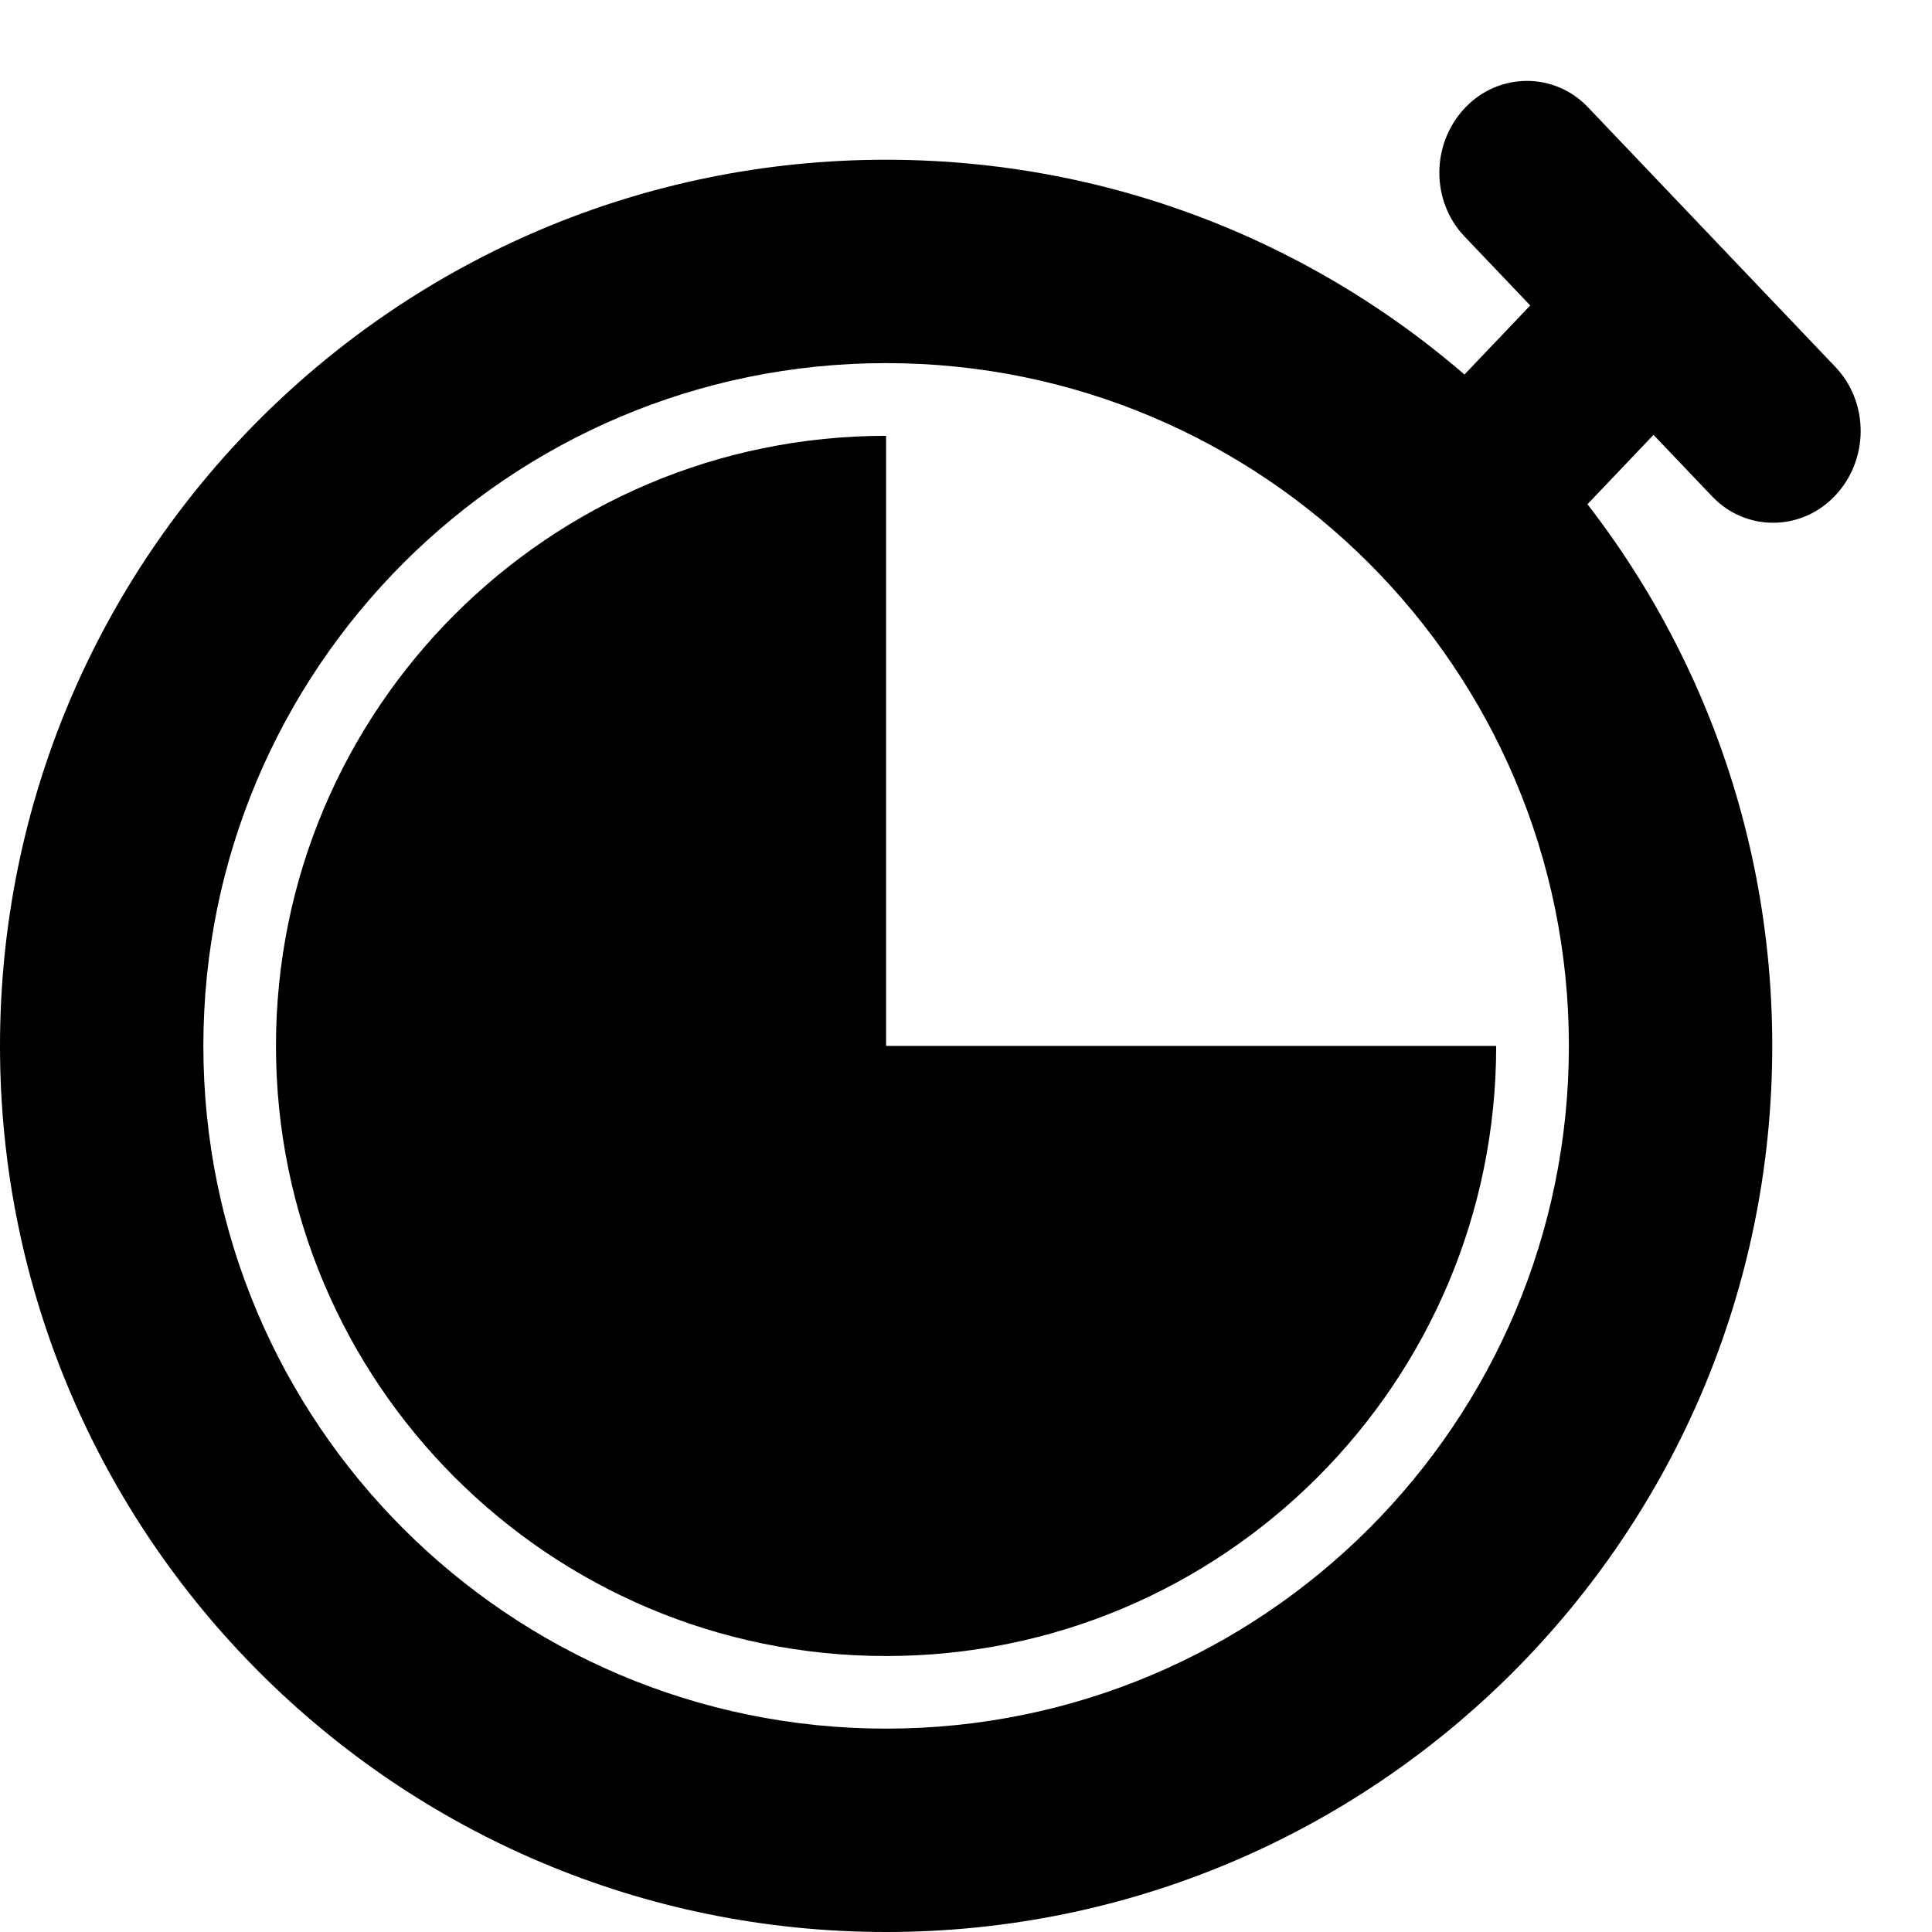
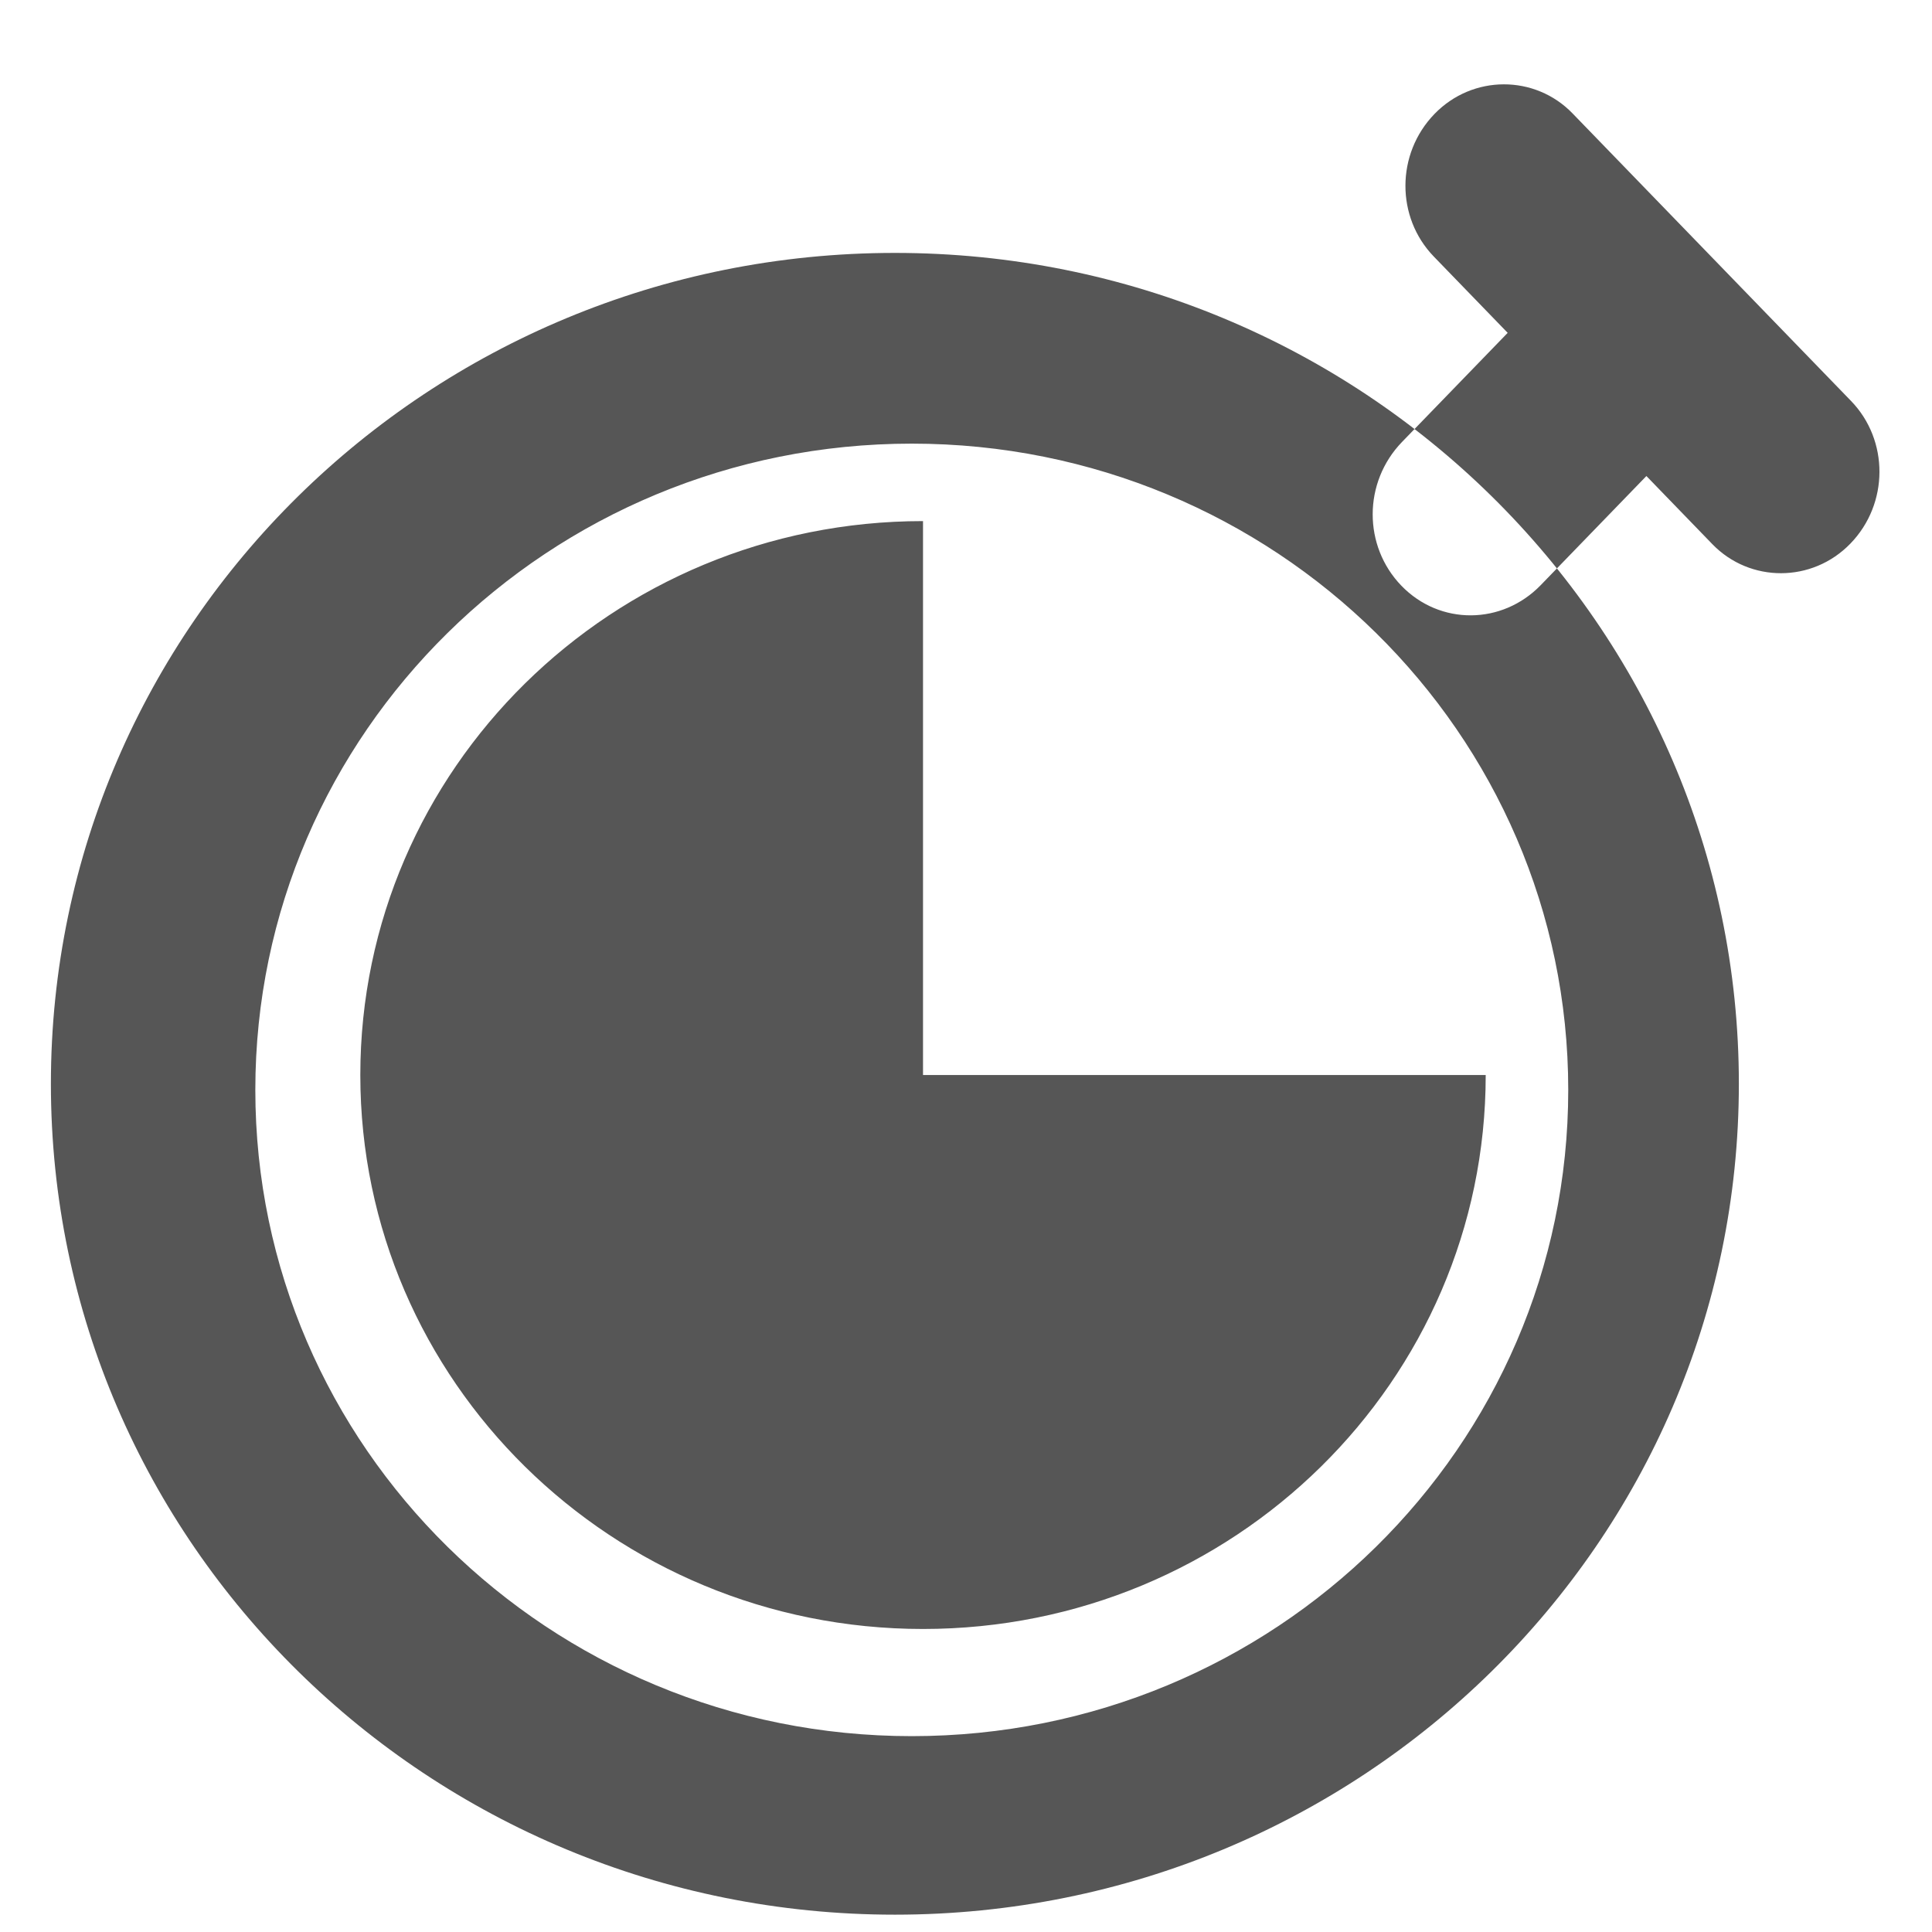
- <svg xmlns="http://www.w3.org/2000/svg" width="19px" height="19px" viewBox="0 0 19 19" version="1.1">
-   <defs />
-   <g id="Page-1" stroke="none" stroke-width="1" fill="none" fill-rule="evenodd">
-     <g id="chronometer" fill="#000000">
-       <path d="M8.714,4.286 C5.401,4.286 2.714,6.972 2.714,10.286 C2.714,13.599 5.401,16.286 8.714,16.286 C12.028,16.286 14.714,13.599 14.714,10.286 L8.714,10.286 L8.714,4.286" id="Oval-14" />
-       <path d="M14.12,5.252 C13.786,4.9 13.783,4.333 14.126,3.973 L15.327,2.712 C15.665,2.358 16.208,2.352 16.545,2.706 L16.545,2.706 C16.879,3.058 16.882,3.625 16.539,3.985 L15.338,5.246 C15,5.601 14.457,5.606 14.12,5.252 L14.12,5.252" id="Rectangle-33" />
-       <path d="M8.714,19 C13.527,19 17.429,15.098 17.429,10.286 C17.429,5.473 13.527,1.571 8.714,1.571 C3.902,1.571 0,5.473 0,10.286 C0,15.098 3.902,19 8.714,19 L8.714,19 M8.714,17 C5.006,17 2,13.994 2,10.286 C2,6.578 5.006,3.571 8.714,3.571 C12.422,3.571 15.429,6.578 15.429,10.286 C15.429,13.994 12.422,17 8.714,17 L8.714,17" id="Shape" />
-       <path d="M14.409,1.059 C14.743,0.708 15.288,0.71 15.615,1.053 L18.051,3.61 C18.382,3.959 18.382,4.523 18.045,4.877 L18.045,4.877 C17.71,5.229 17.166,5.227 16.839,4.883 L14.403,2.326 C14.071,1.978 14.072,1.413 14.409,1.059 L14.409,1.059" id="Rectangle-34" />
-     </g>
-   </g>
+ <svg xmlns="http://www.w3.org/2000/svg" version="1.1" width="32" height="32" viewBox="0 0 32 32">
+   <path fill="#565656" d="M28.801 17.951c0-7.601-6.259-13.762-13.979-13.762s-13.979 6.162-13.979 13.762c0 7.601 6.259 13.762 13.979 13.762s13.979-6.162 13.979-13.762zM27.269 7.885l-1.749 1.806c-0.64 0.661-1.669 0.671-2.308 0.011-0.634-0.655-0.639-1.711 0.011-2.383l1.749-1.806-1.224-1.264c-0.628-0.649-0.628-1.701 0.011-2.361 0.634-0.655 1.666-0.651 2.286-0.011l4.615 4.765c0.628 0.649 0.628 1.701-0.011 2.361-0.634 0.655-1.666 0.651-2.286 0.011l-1.094-1.13zM4.229 18.052c0-5.912 4.868-10.704 10.873-10.704s10.873 4.792 10.873 10.704c0 5.912-4.868 10.704-10.873 10.704s-10.873-4.792-10.873-10.704zM15.288 8.631c-5.147 0-9.32 4.108-9.32 9.175s4.173 9.175 9.32 9.175c5.147 0 9.32-4.108 9.32-9.175h-9.32v-9.175z" />
</svg>
